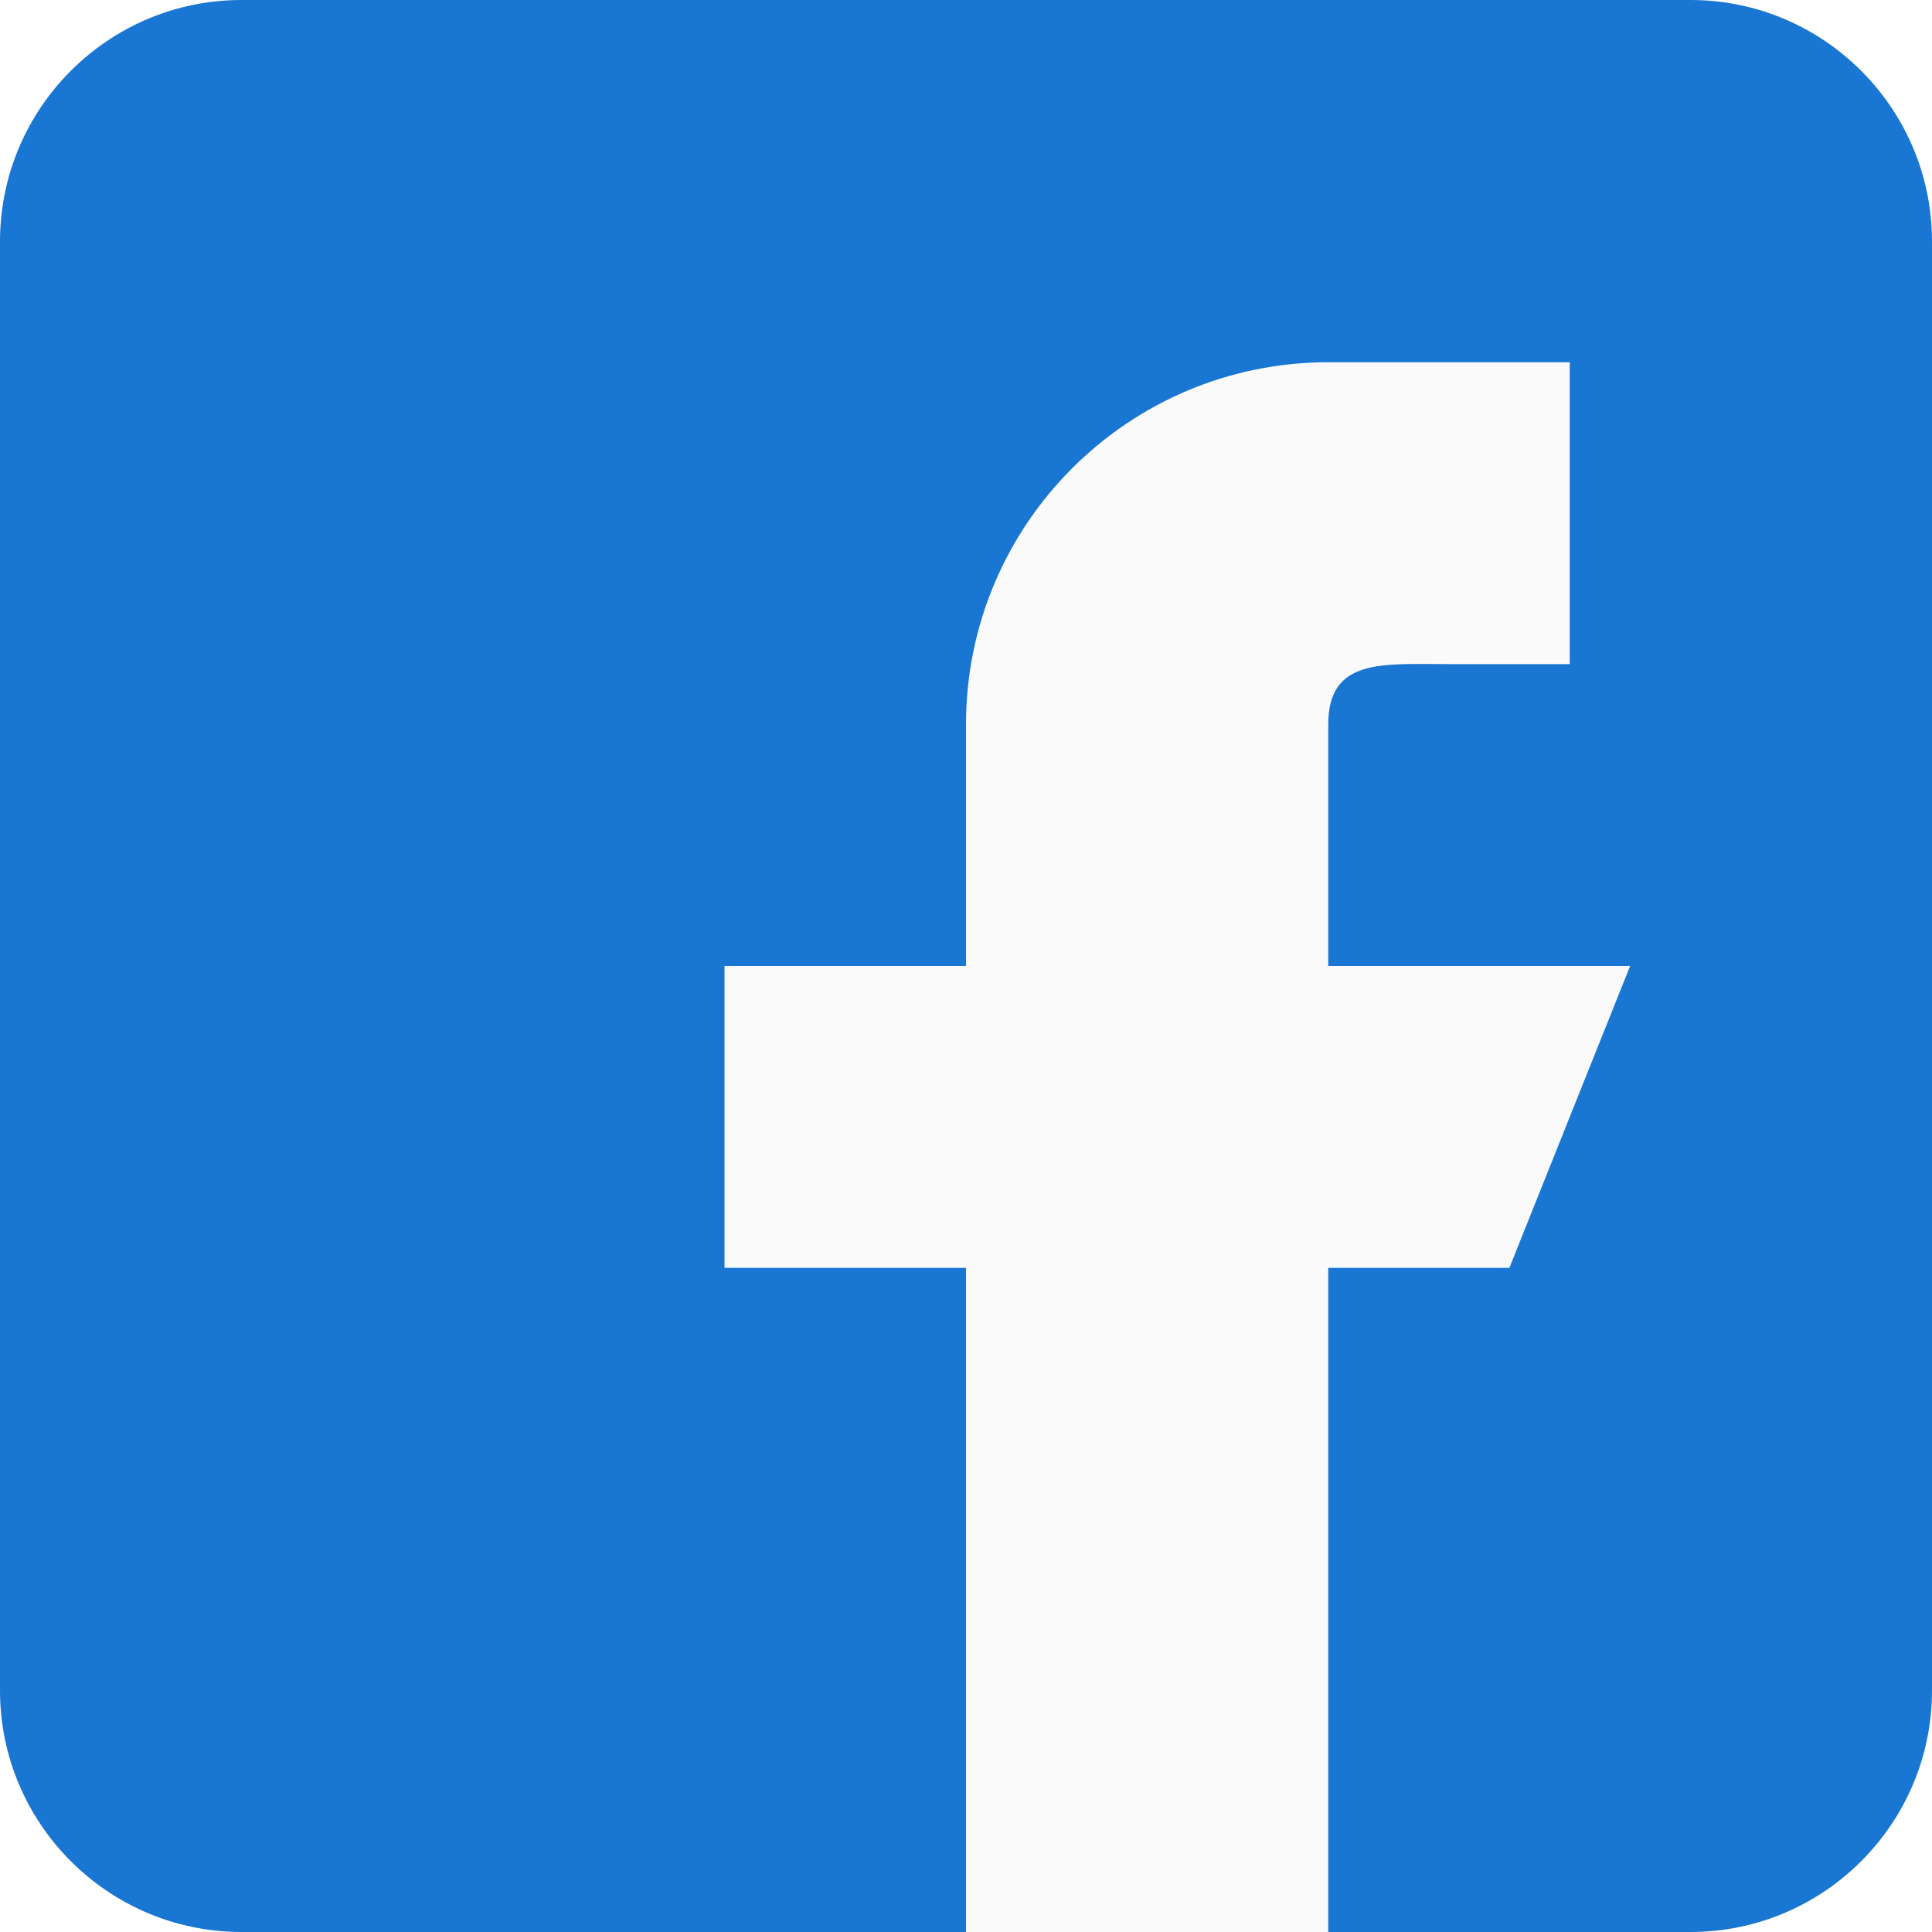
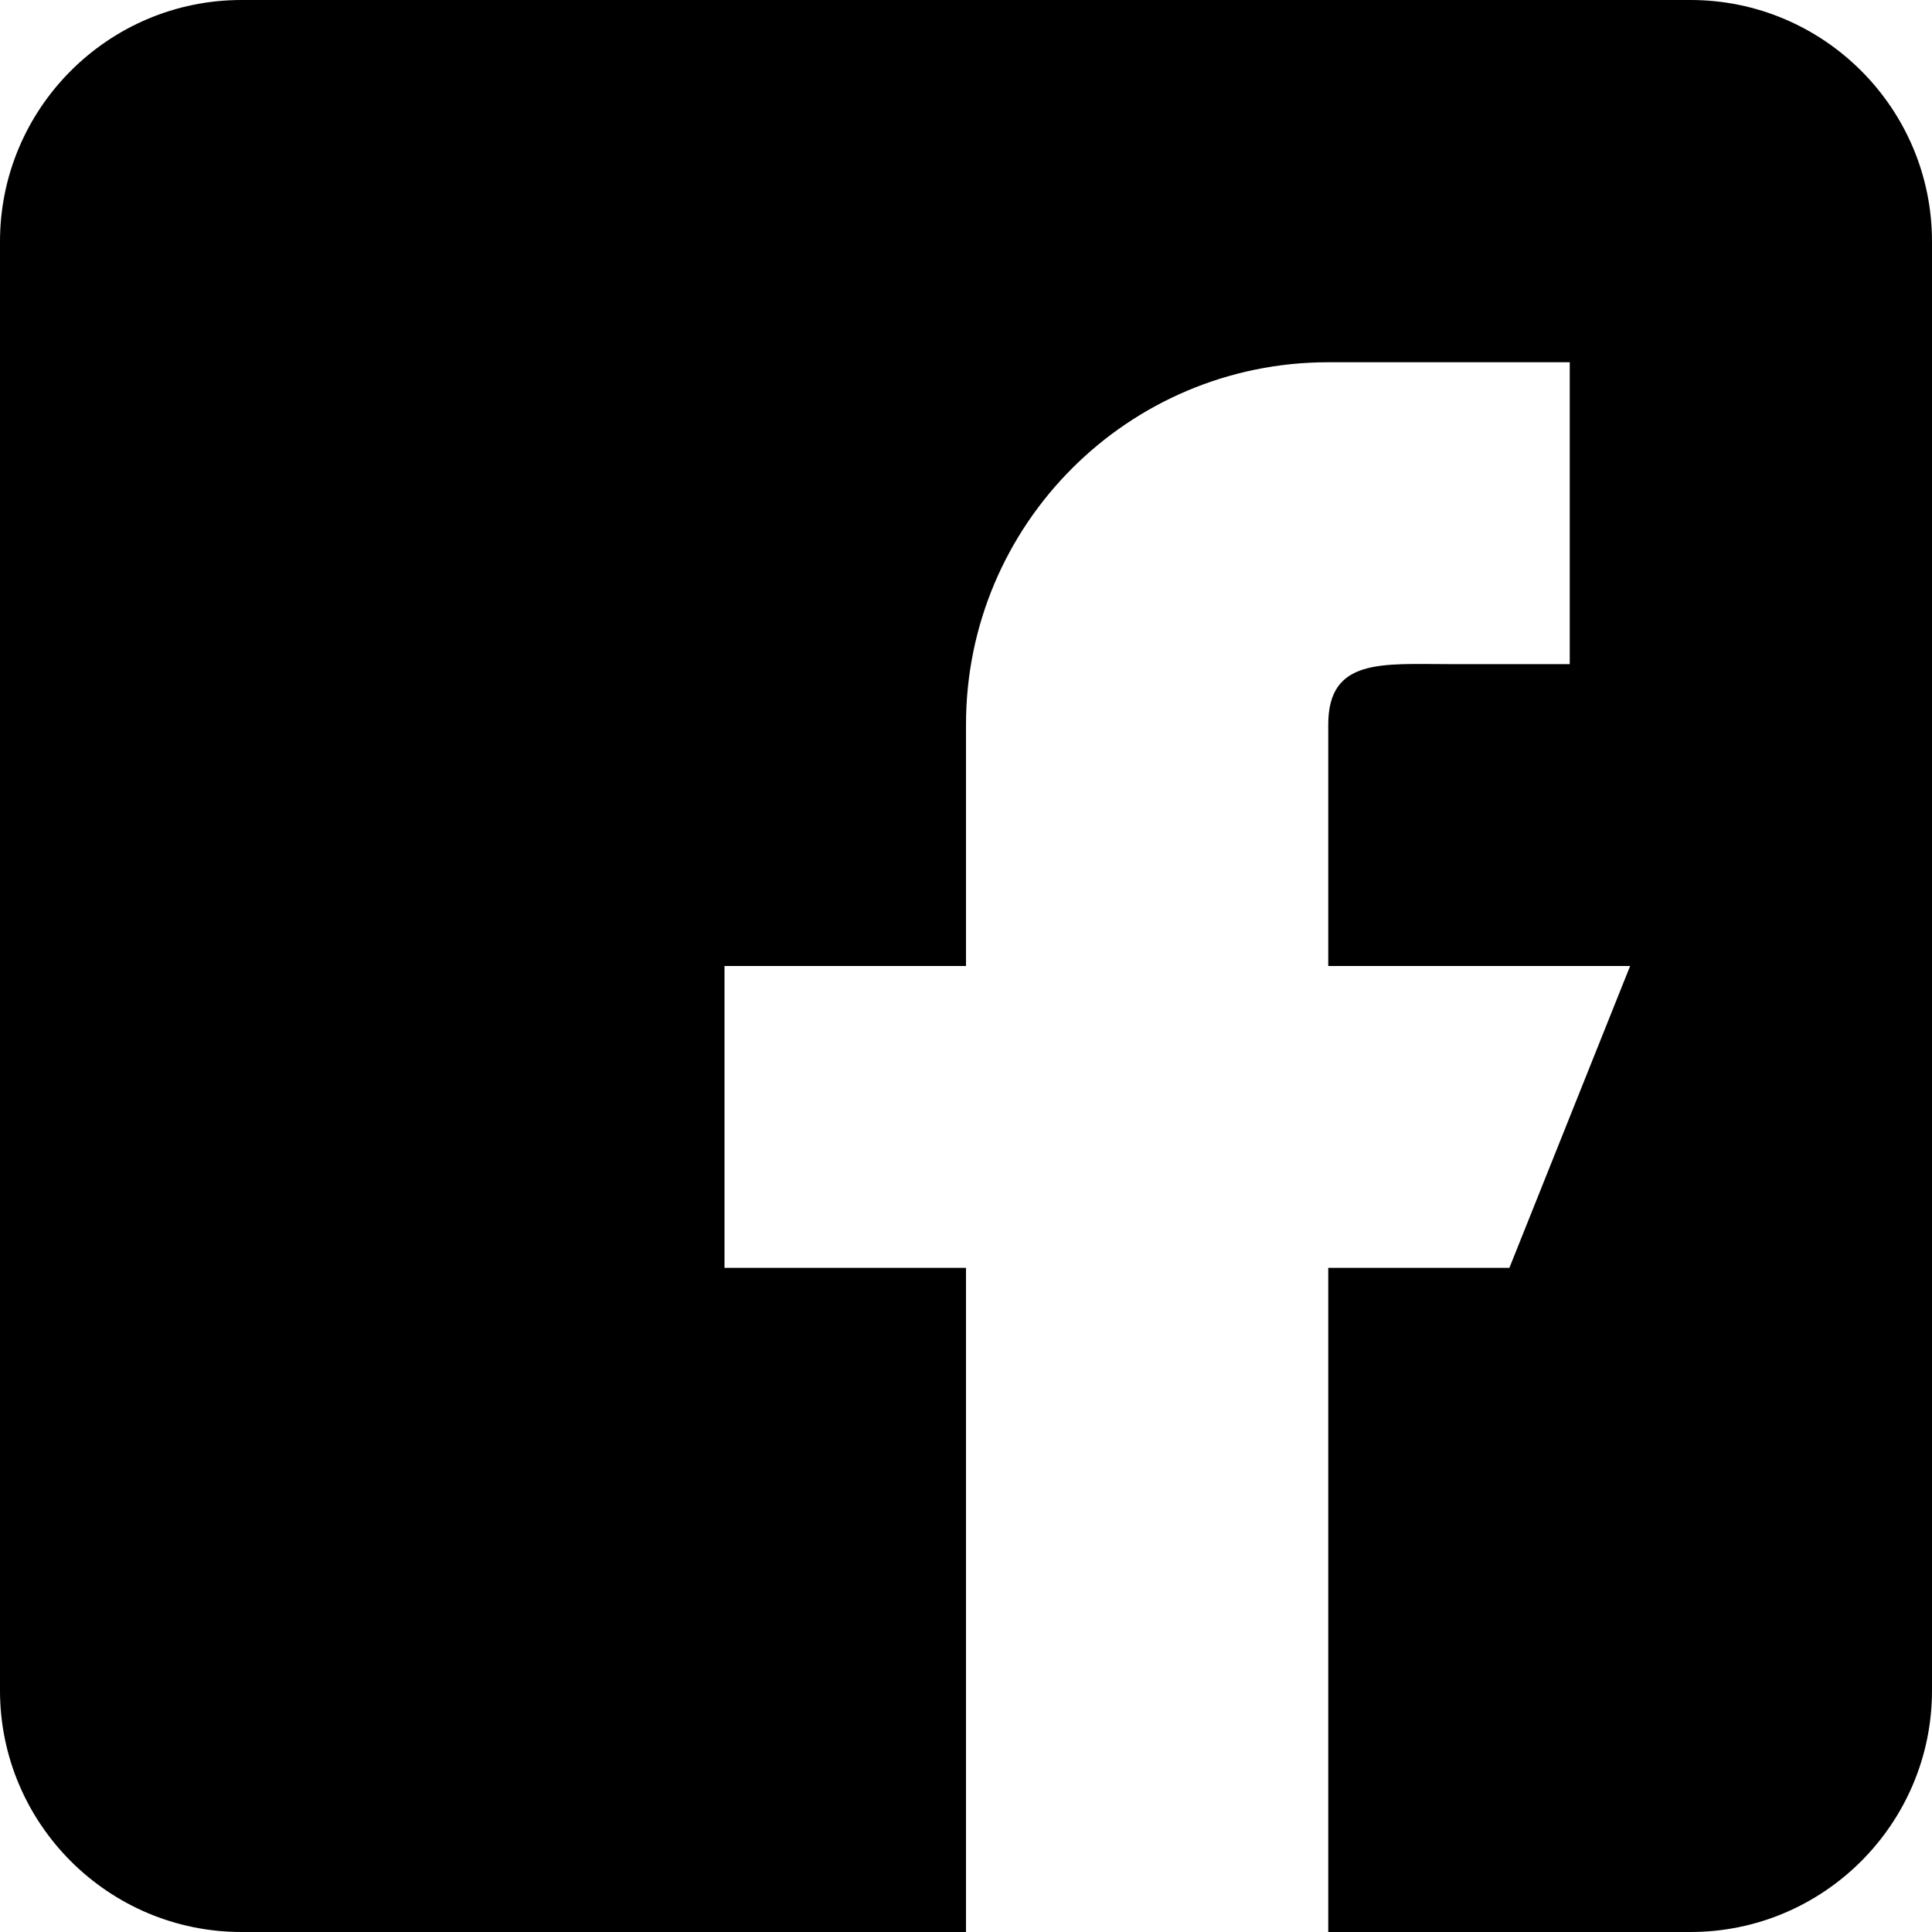
<svg xmlns="http://www.w3.org/2000/svg" version="1.1" id="Capa_1" x="0px" y="0px" viewBox="0 0 512 512" style="enable-background:new 0 0 512 512;" xml:space="preserve">
-   <path style="fill:#1976D2;" d="M448,0H64C28.704,0,0,28.704,0,64v384c0,35.296,28.704,64,64,64h384c35.296,0,64-28.704,64-64V64  C512,28.704,483.296,0,448,0z" />
-   <path style="fill:#FAFAFA;" d="M432,256h-80v-64c0-17.664,14.336-16,32-16h32V96h-64l0,0c-53.024,0-96,42.976-96,96v64h-64v80h64  v176h96V336h48L432,256z" />
+   <g>
+     <g>
+       <path d="M448,0H64C28.704,0,0,28.704,0,64v384c0,35.296,28.704,64,64,64h192V336h-64v-80h64v-64c0-53.024,42.976-96,96-96h64v80    h-32c-17.664,0-32-1.664-32,16v64h80l-32,80h-48v176h96c35.296,0,64-28.704,64-64V64C512,28.704,483.296,0,448,0z" />
+     </g>
+   </g>
  <g>
</g>
  <g>
</g>
  <g>
</g>
  <g>
</g>
  <g>
</g>
  <g>
</g>
  <g>
</g>
  <g>
</g>
  <g>
</g>
  <g>
</g>
  <g>
</g>
  <g>
</g>
  <g>
</g>
  <g>
</g>
  <g>
</g>
</svg>
